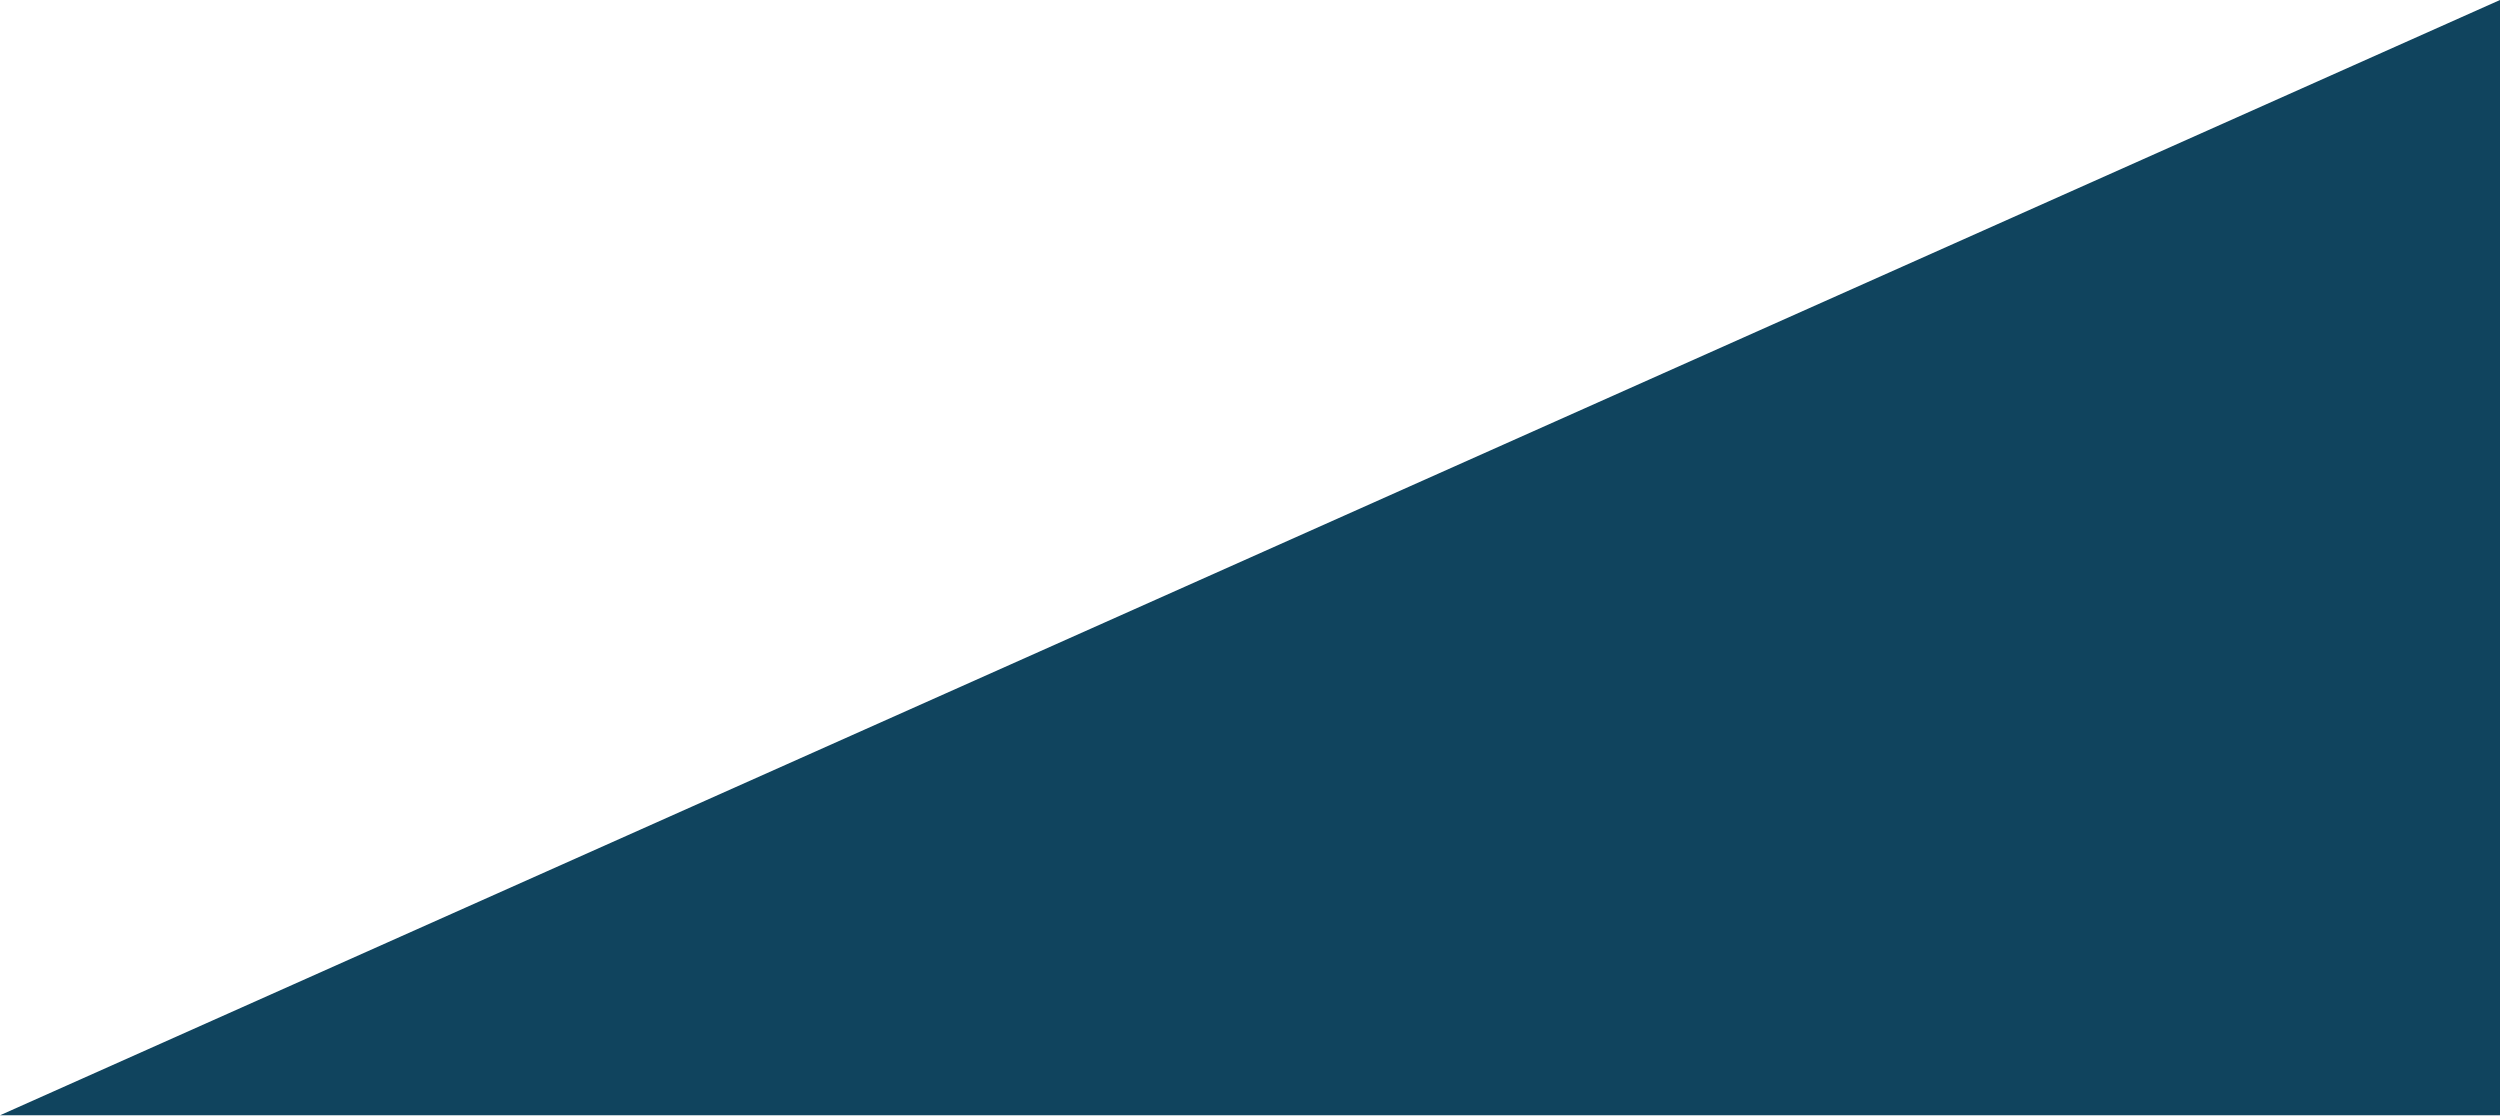
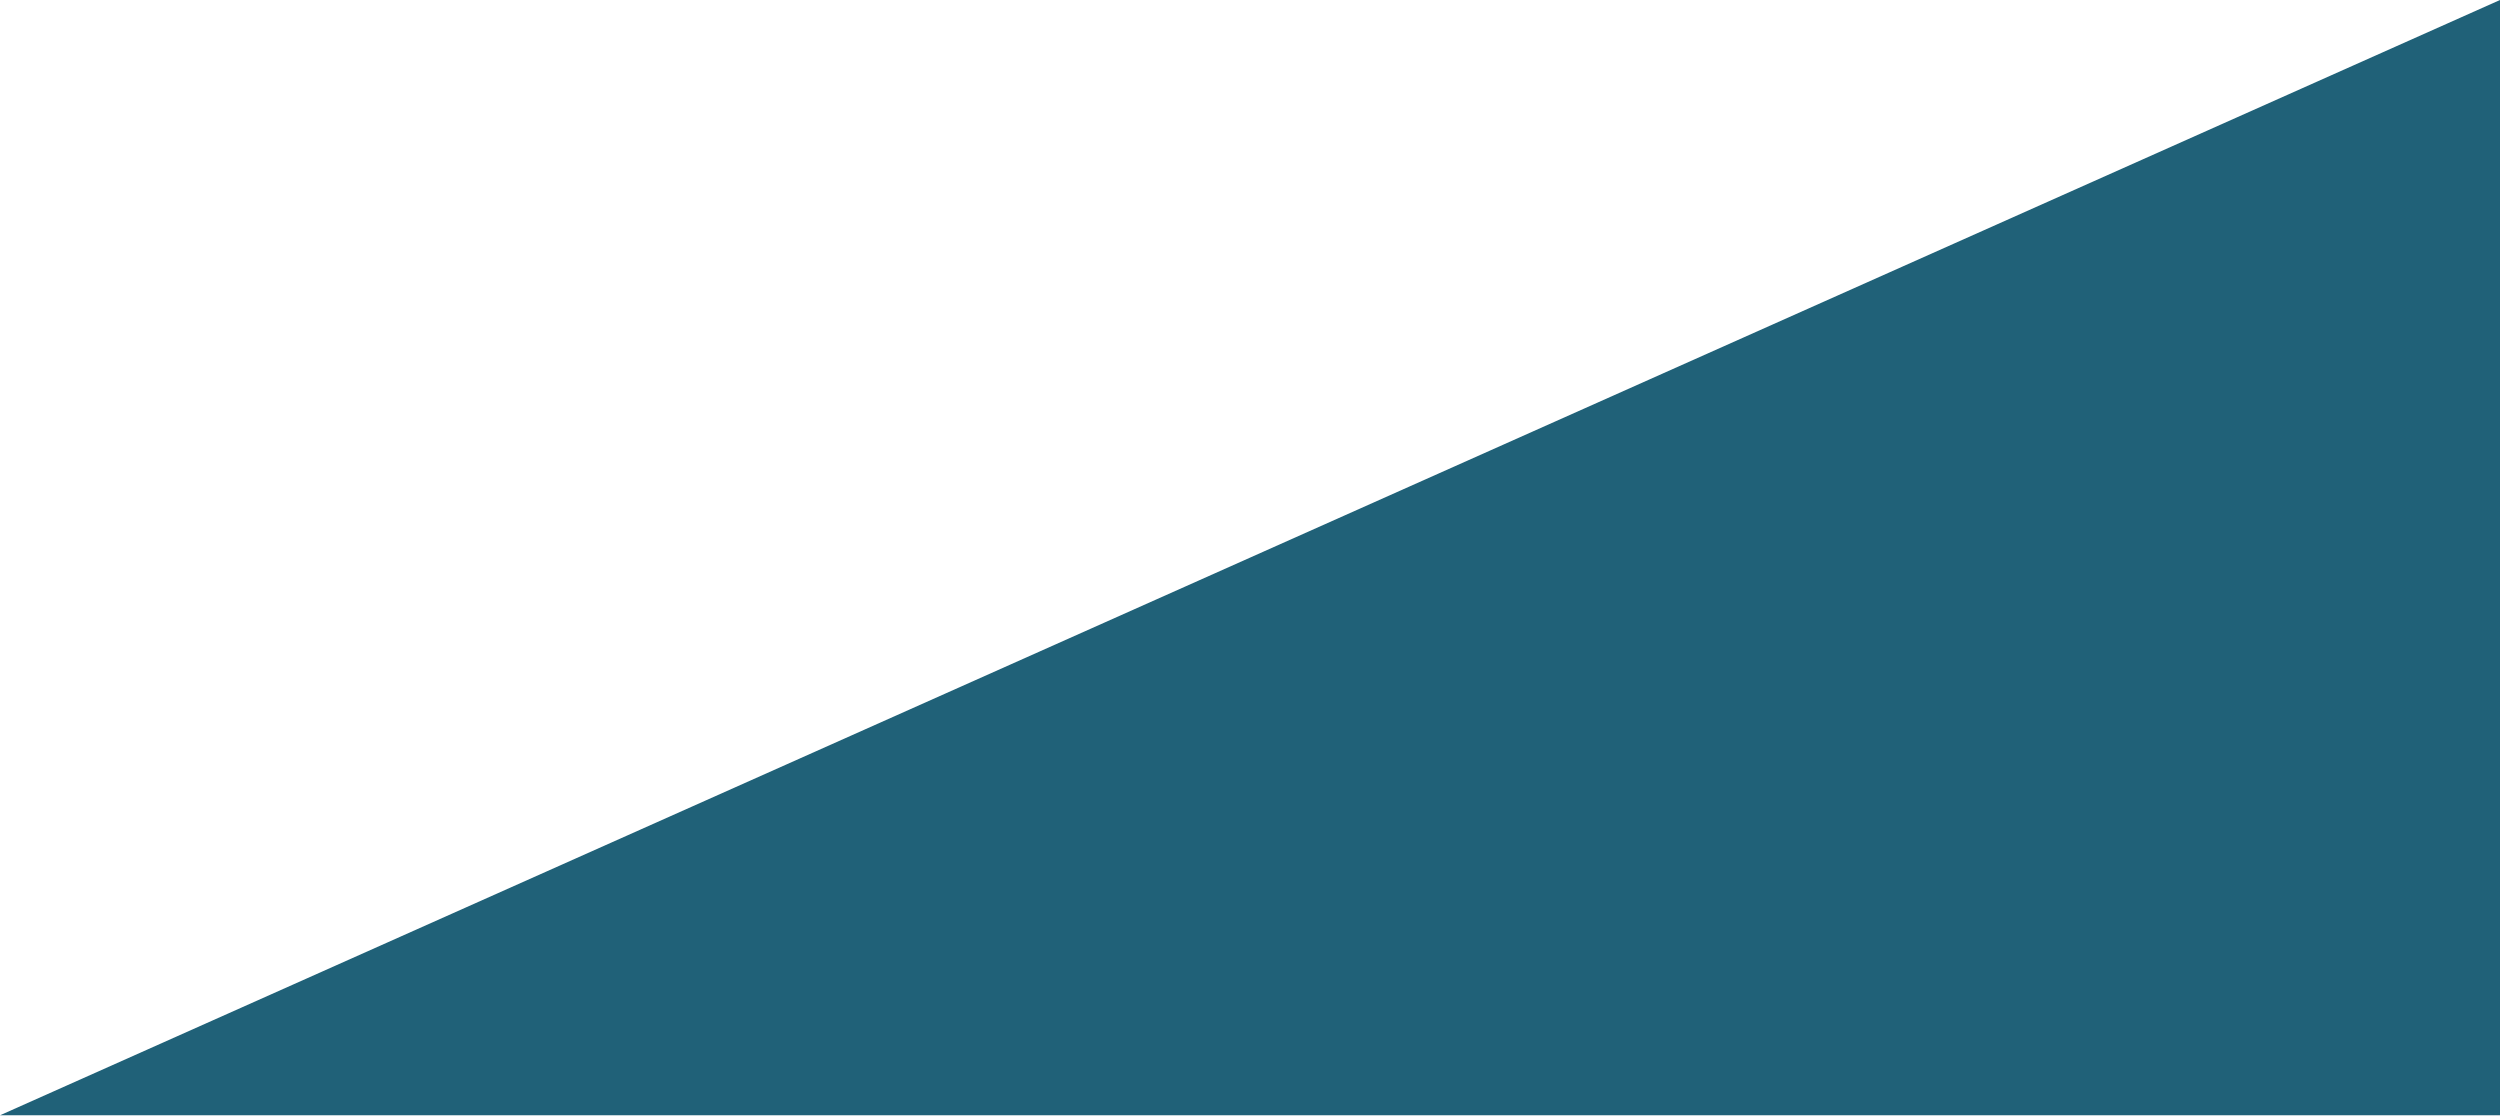
<svg xmlns="http://www.w3.org/2000/svg" width="399px" height="178px" viewBox="0 0 399 178" version="1.1">
  <g id="Symbols" stroke="none" stroke-width="1" fill="none" fill-rule="evenodd">
-     <g id="Featured-Case-Study---Img-Right" transform="translate(-201, -233)" fill="#10445e">
+     <g id="Featured-Case-Study---Img-Right" transform="translate(-201, -233)" fill="#206178">
      <g id="Stacked-Group" transform="translate(201, 233)">
        <polygon id="Rectangle" points="399 -1.23512311e-15 399 178 0 178" />
      </g>
    </g>
  </g>
</svg>
